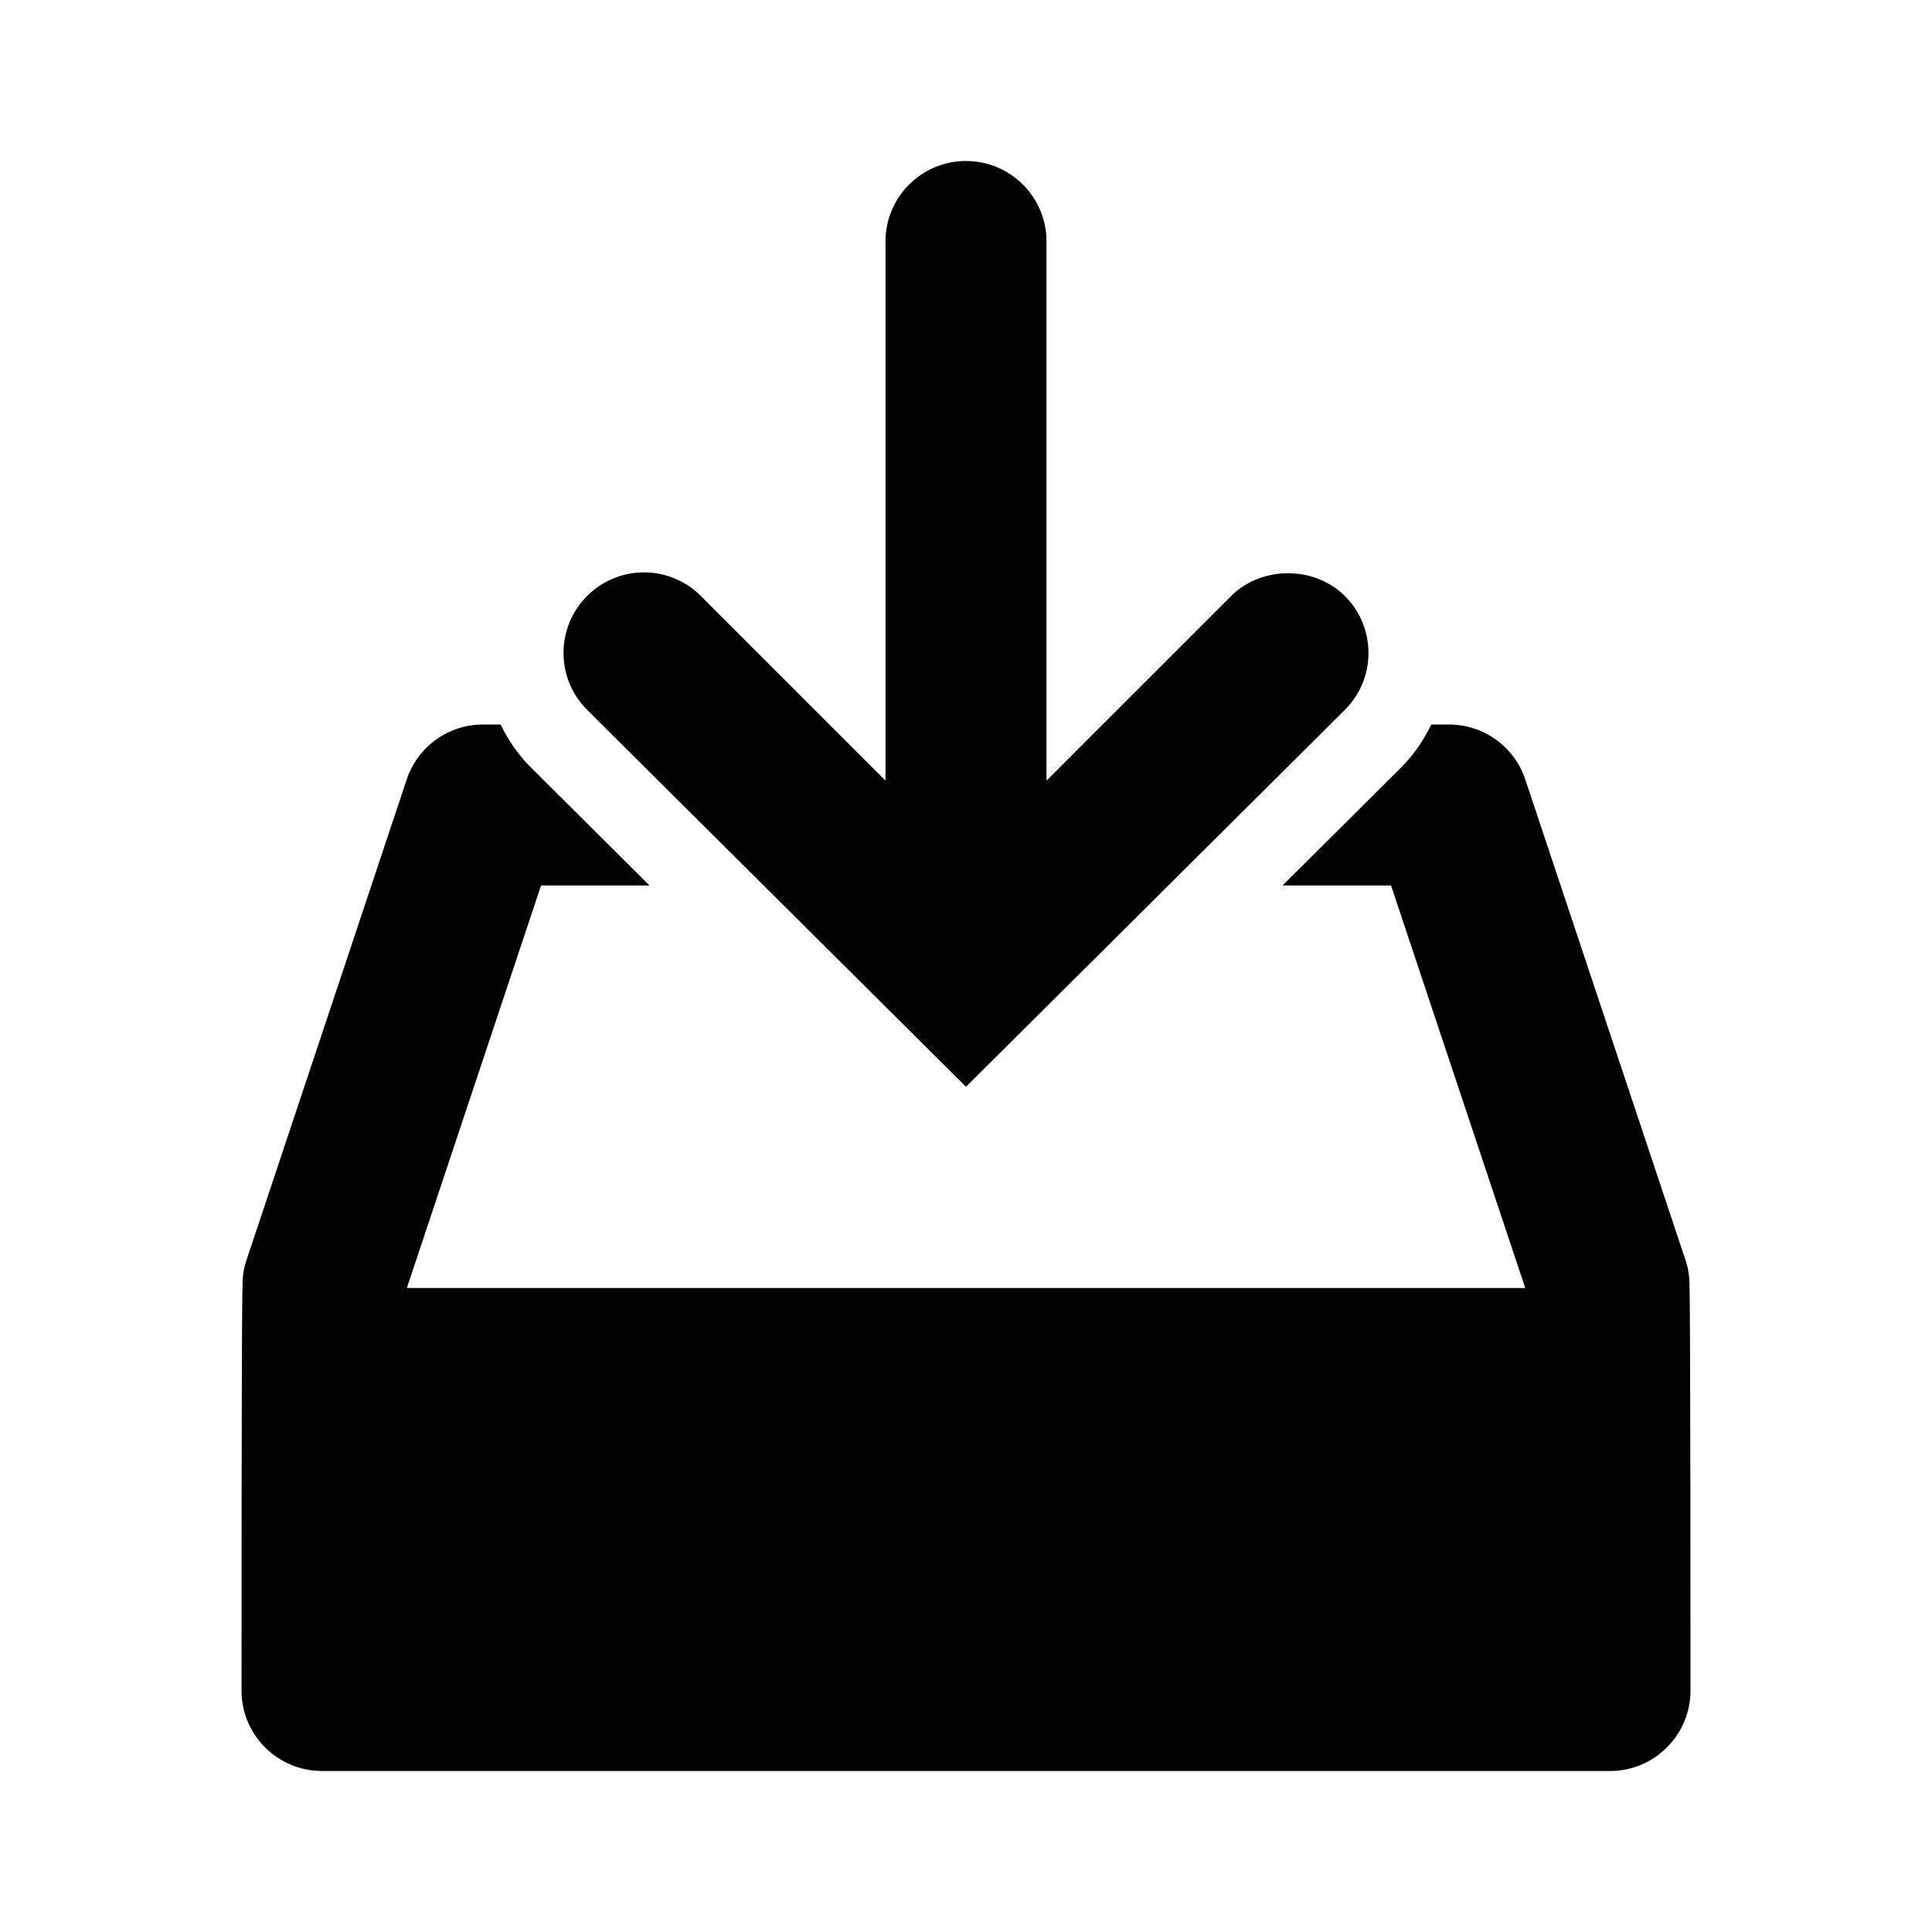
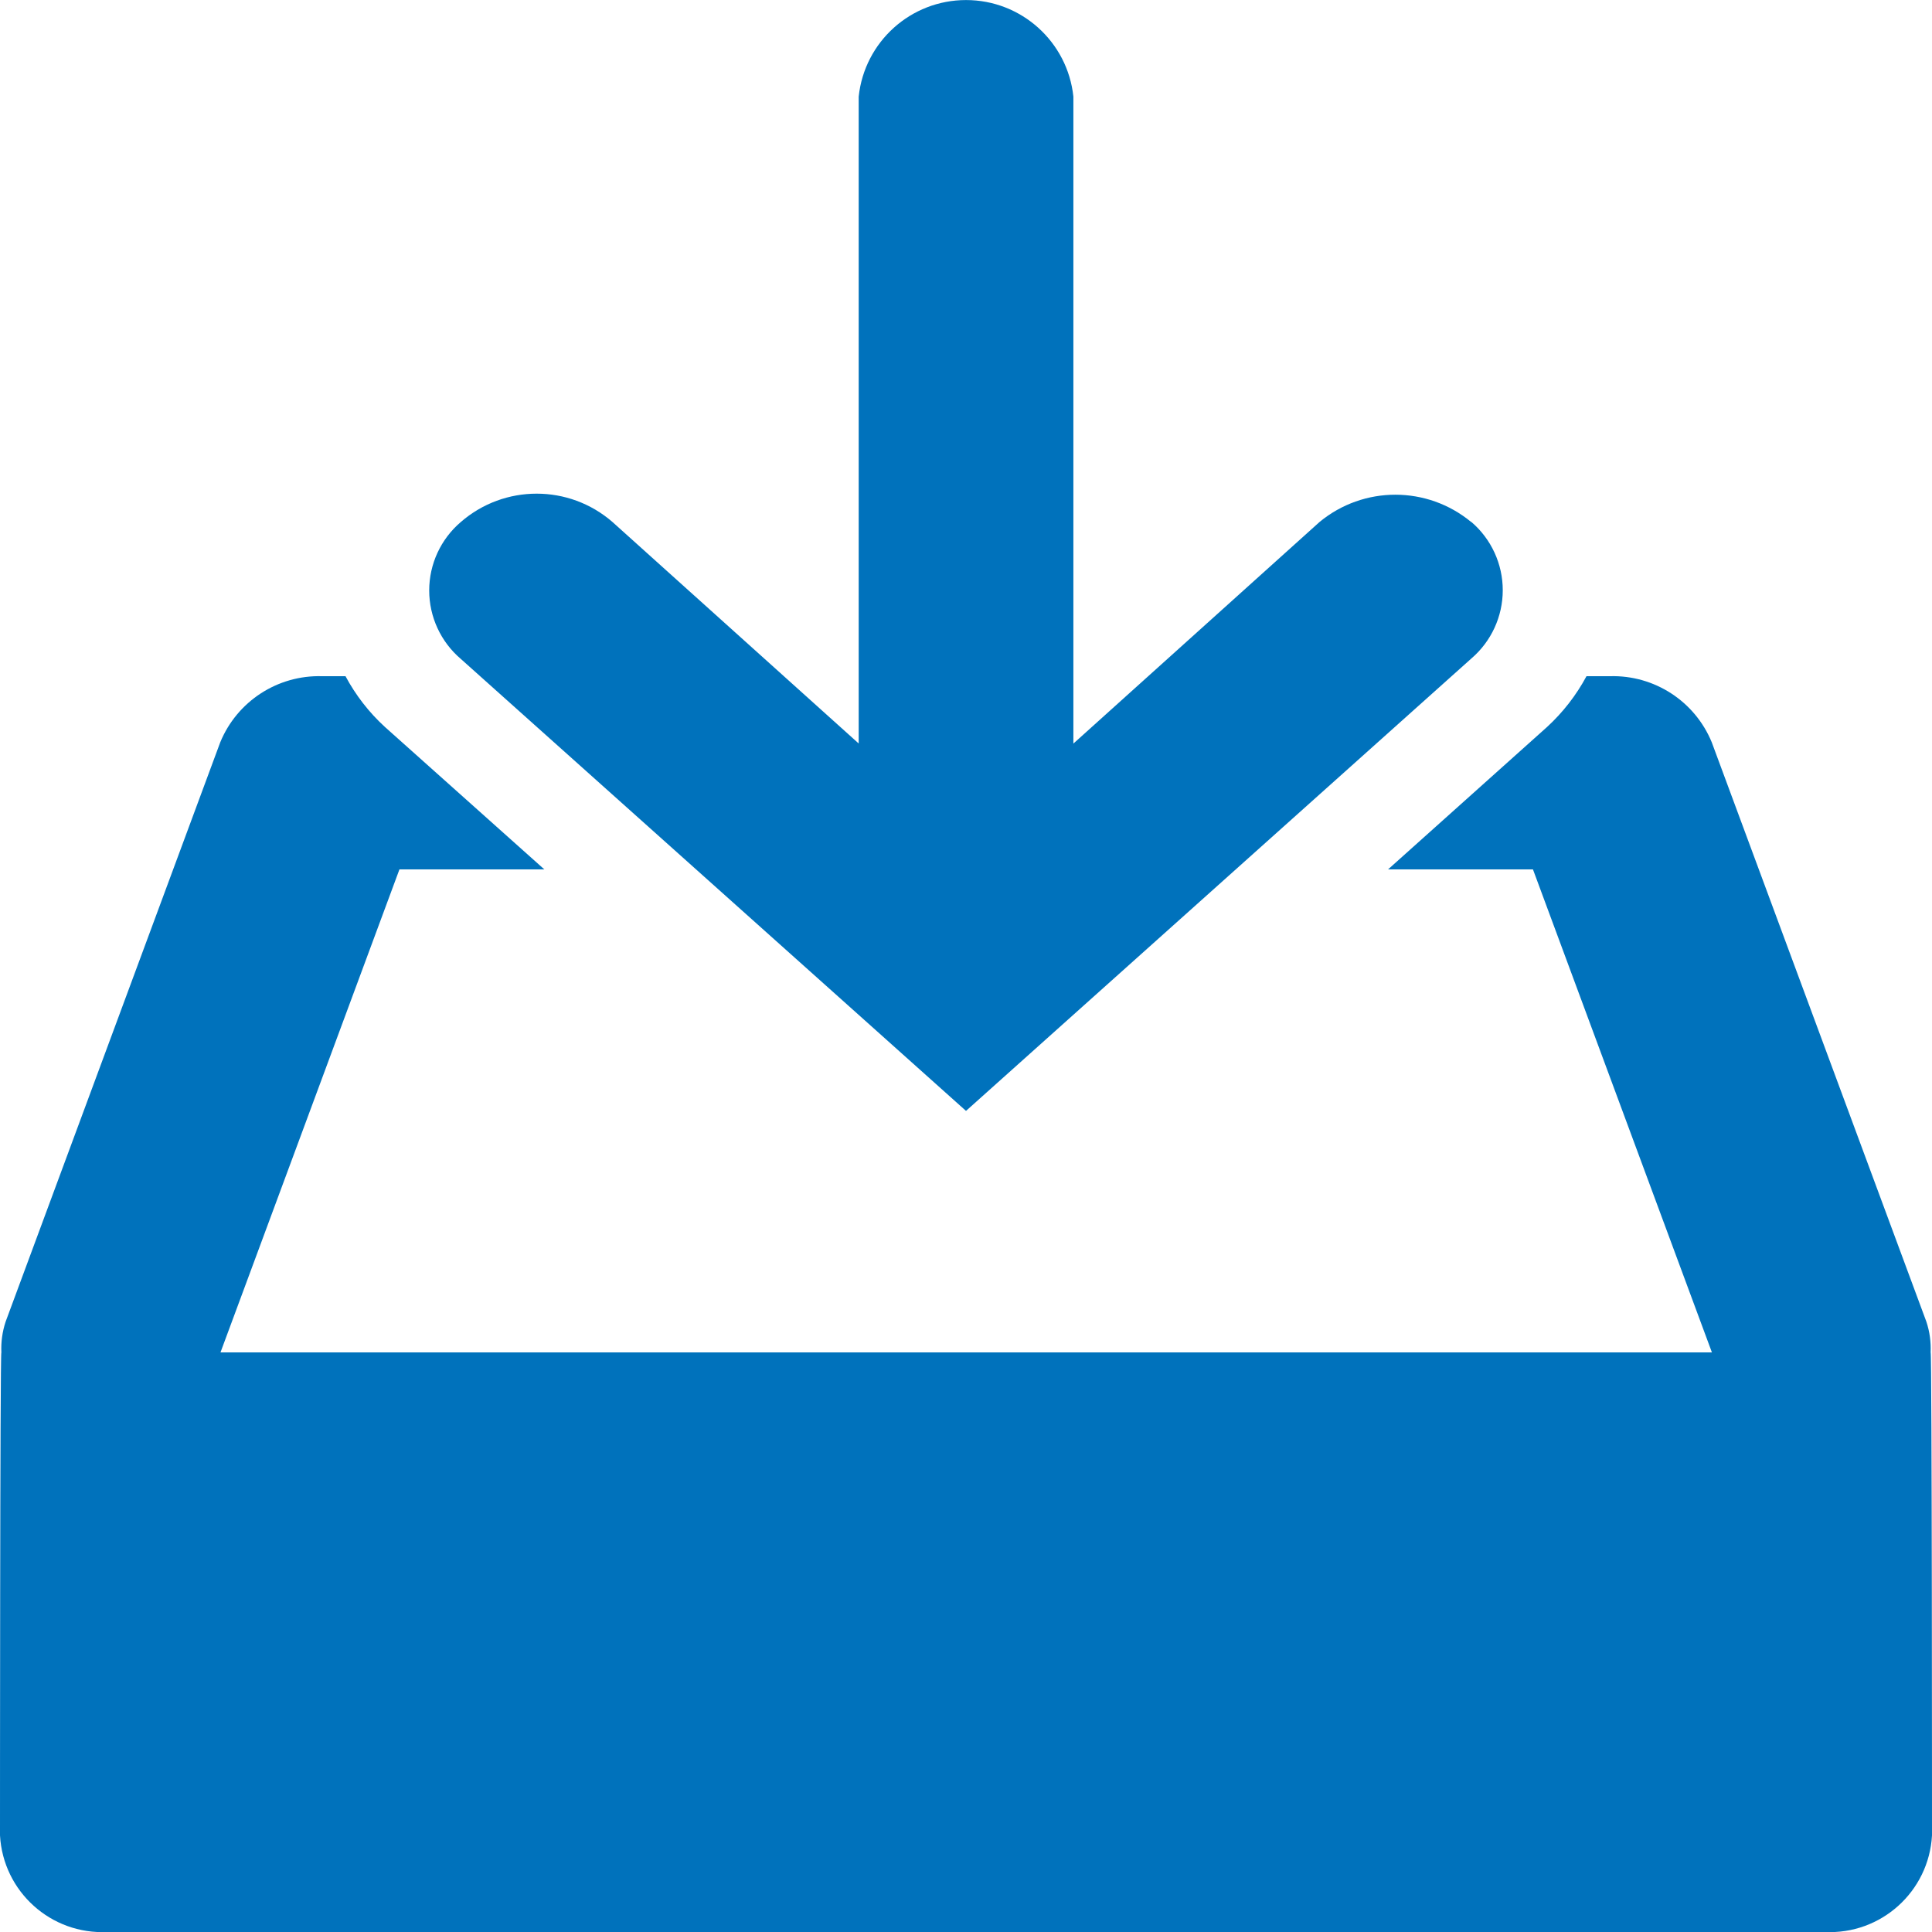
<svg xmlns="http://www.w3.org/2000/svg" width="24" height="24" viewBox="0 0 24 24">
-   <path fill="currentColor" d="M16.707 7.404c-.189-.188-.448-.283-.707-.283s-.518.095-.707.283L13 9.697V3a1 1 0 0 0-2 0v6.697L8.707 7.404a.997.997 0 0 0-1.414 0a1 1 0 0 0 0 1.414L12 13.5l4.709-4.684a1 1 0 0 0-.002-1.412zM20.987 16a.98.98 0 0 0-.039-.316l-2-6A.998.998 0 0 0 18 9h-.219c-.094.188-.21.368-.367.525L15.932 11h1.348l1.667 5H5.054l1.667-5h1.348L6.586 9.525A1.96 1.96 0 0 1 6.219 9H6a.998.998 0 0 0-.948.684l-2 6a.98.98 0 0 0-.039.316C3 16 3 21 3 21a1 1 0 0 0 1 1h16a1 1 0 0 0 1-1s0-5-.013-5z" />
+   <path id="ic_cart" d="M21.276,8.485a1.478,1.478,0,0,0-1.885,0l-3.057,2.752V3.2a1.341,1.341,0,0,0-2.667,0v8.036L10.609,8.485a1.436,1.436,0,0,0-1.885,0,1.117,1.117,0,0,0,0,1.7L15,15.8l6.279-5.621a1.117,1.117,0,0,0,0-1.694ZM26.983,18.8a1.065,1.065,0,0,0-.052-.379l-2.667-7.2A1.326,1.326,0,0,0,23,10.4h-.292a2.4,2.4,0,0,1-.489.63L20.243,12.8h1.8l2.223,6H5.739l2.223-6h1.8L7.781,11.03a2.367,2.367,0,0,1-.489-.63H7a1.326,1.326,0,0,0-1.264.821l-2.667,7.2a1.066,1.066,0,0,0-.052.379C3,18.8,3,24.8,3,24.8A1.272,1.272,0,0,0,4.333,26H25.667A1.272,1.272,0,0,0,27,24.8S27,18.8,26.983,18.8Z" transform="translate(-3 -2)" fill="#0072bc" />
</svg>
